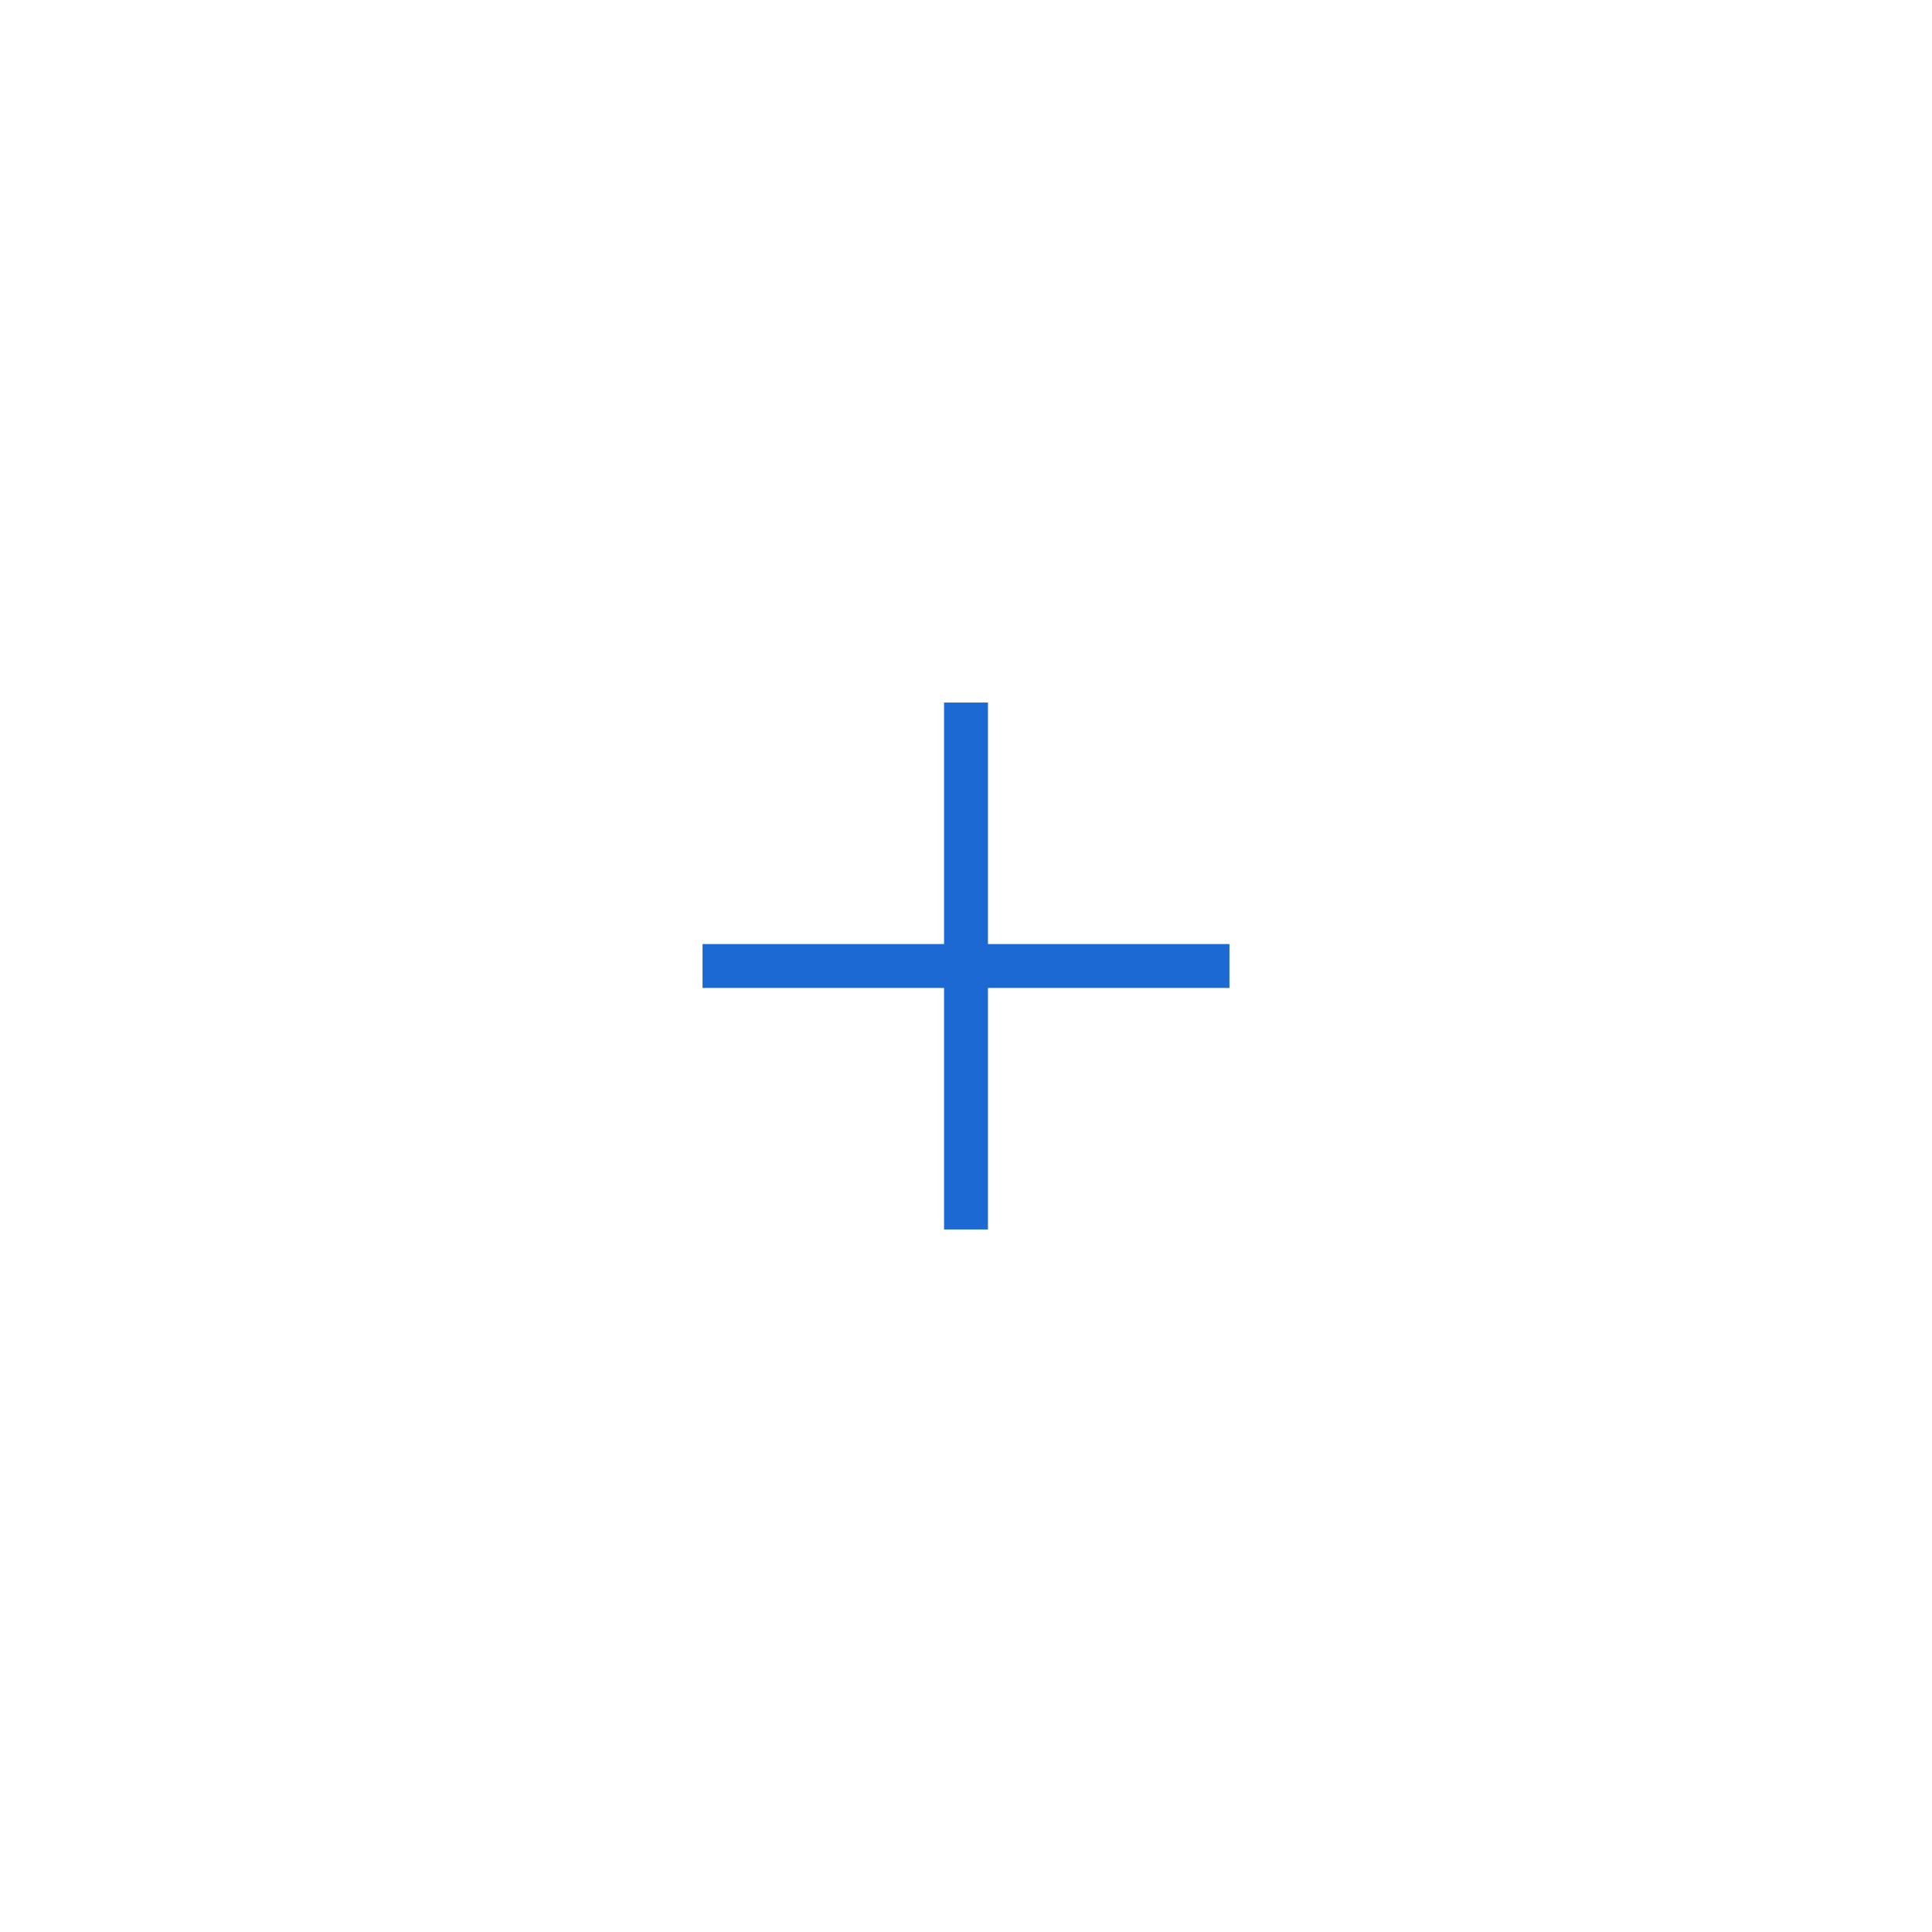
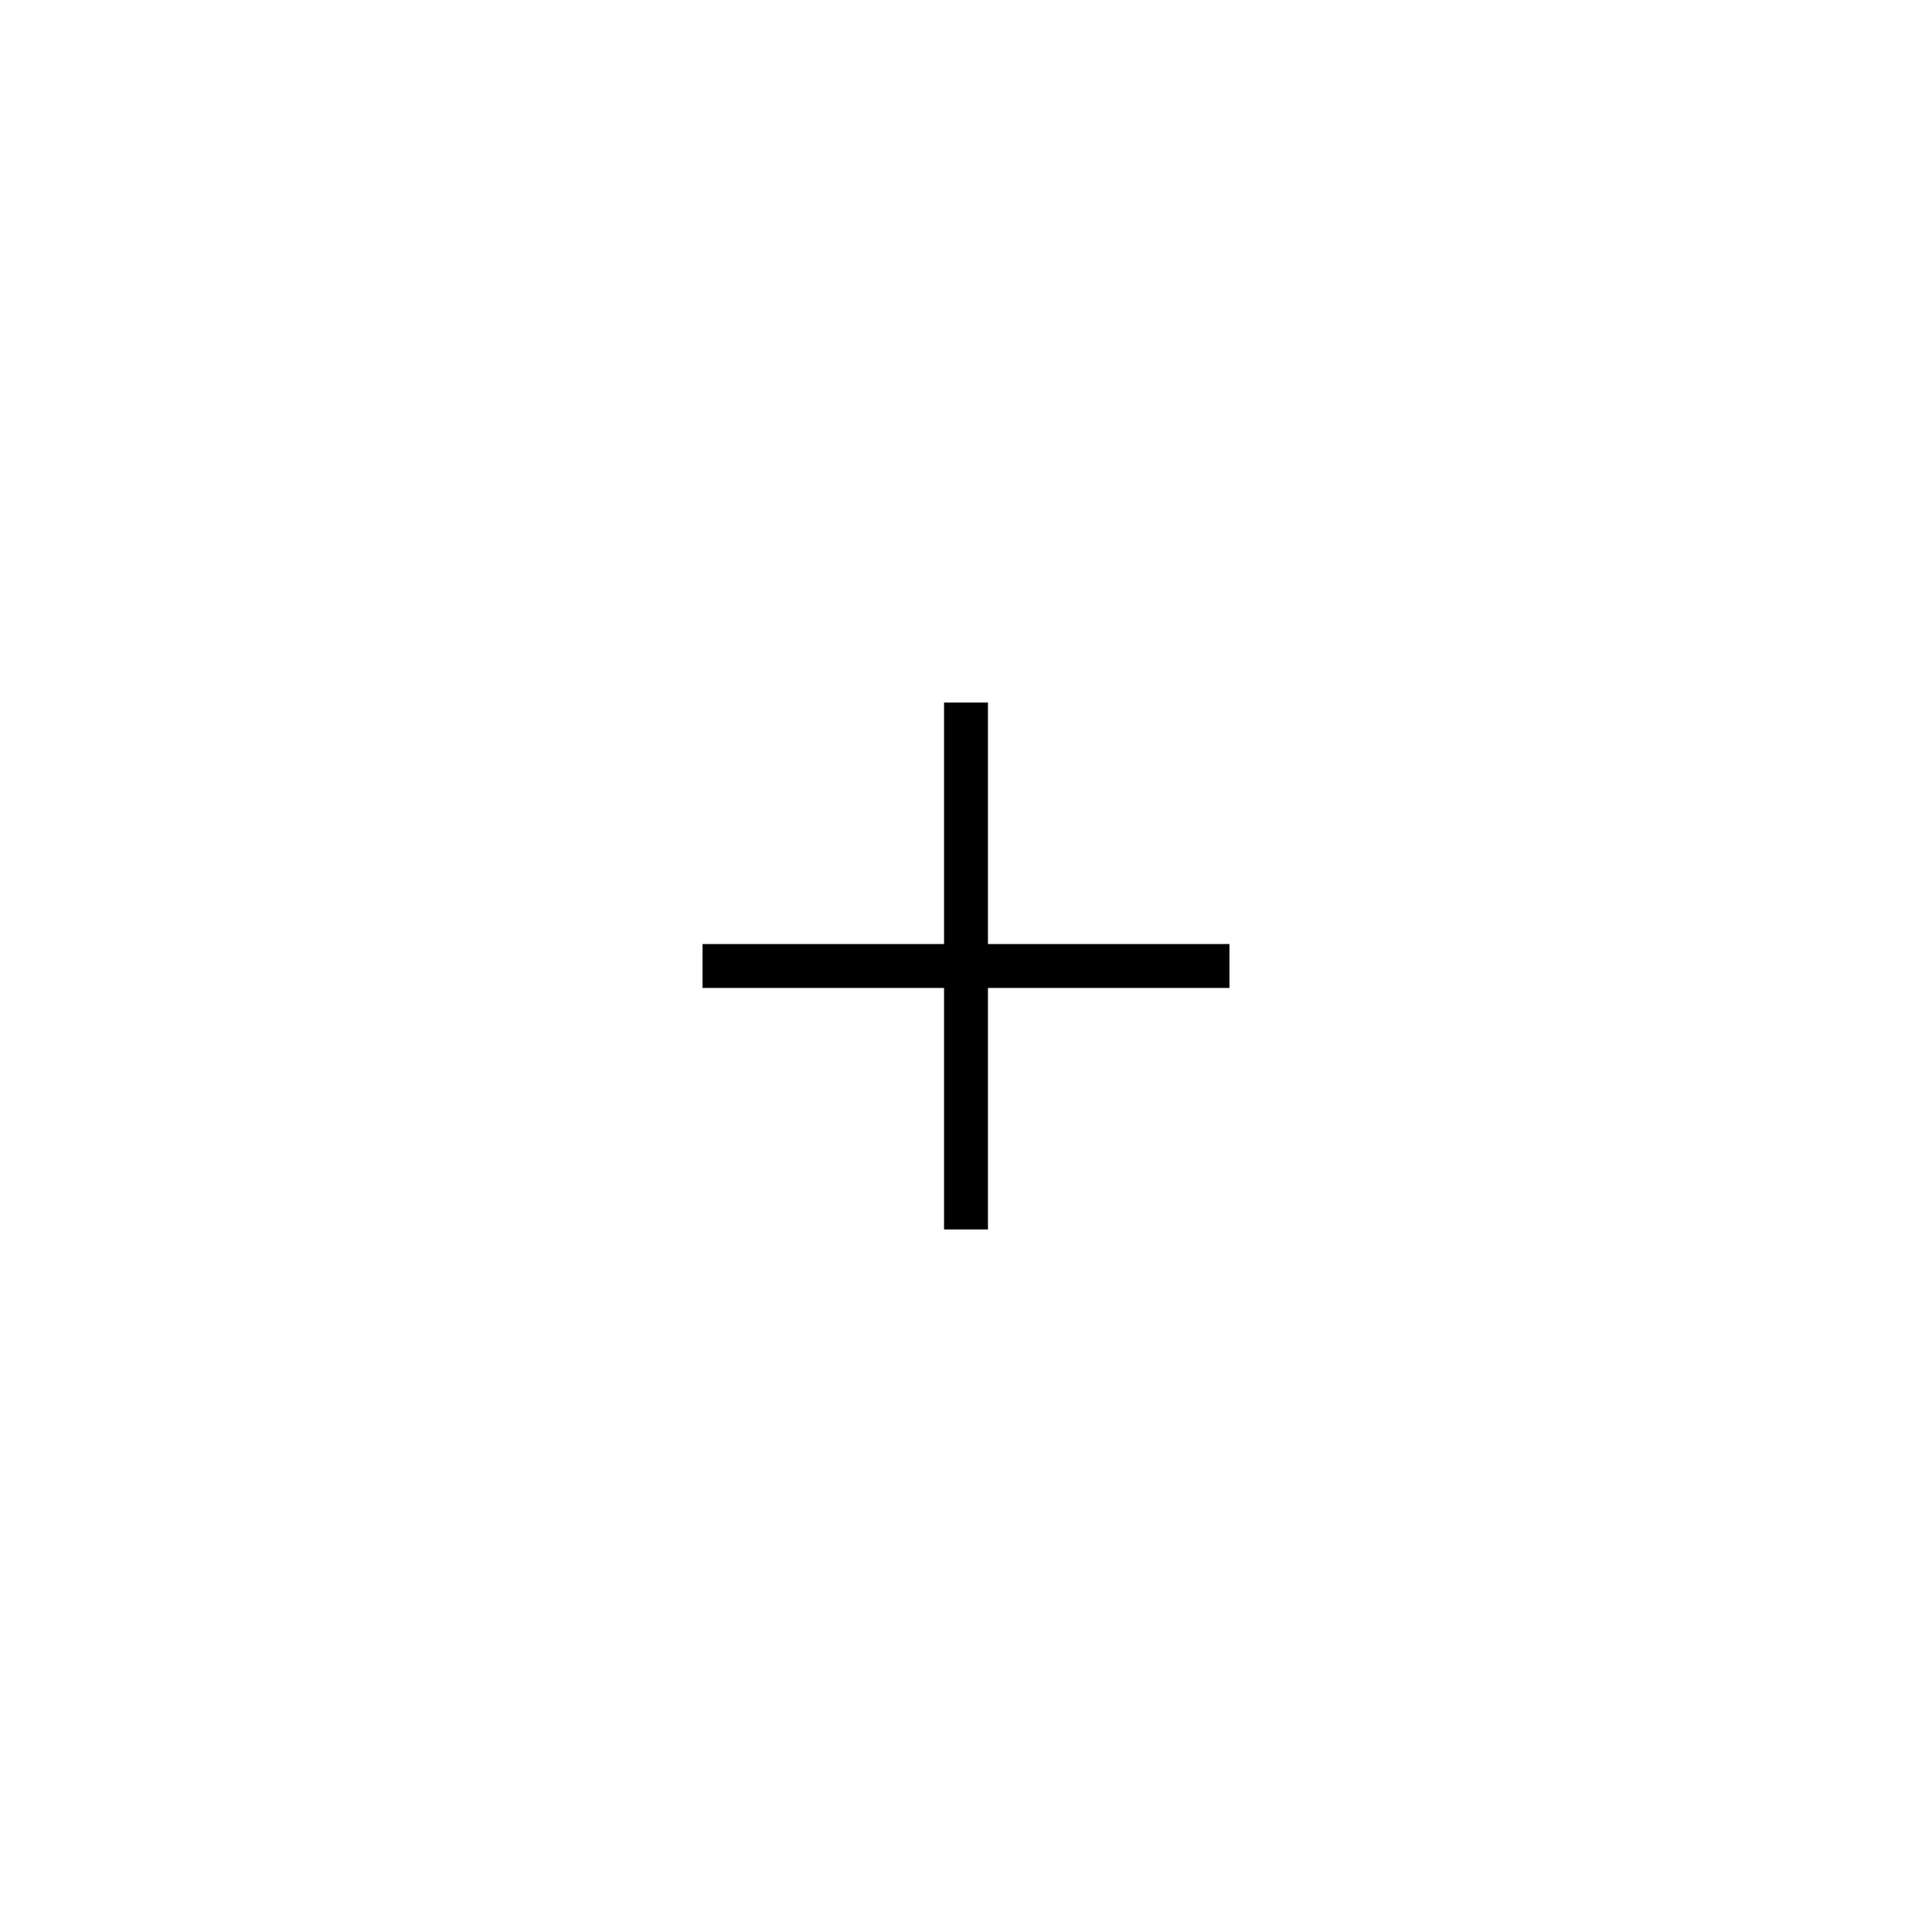
<svg xmlns="http://www.w3.org/2000/svg" width="44" height="44" viewBox="0 0 44 44">
  <g id="PlusHover">
-     <path d="M22 16L22 28" stroke="#1C69D4" />
-     <path d="M28 22L16 22" stroke="#1C69D4" />
+     <path d="M22 16L22 28" stroke="currentColor" />
+     <path d="M28 22L16 22" stroke="currentColor" />
  </g>
</svg>
